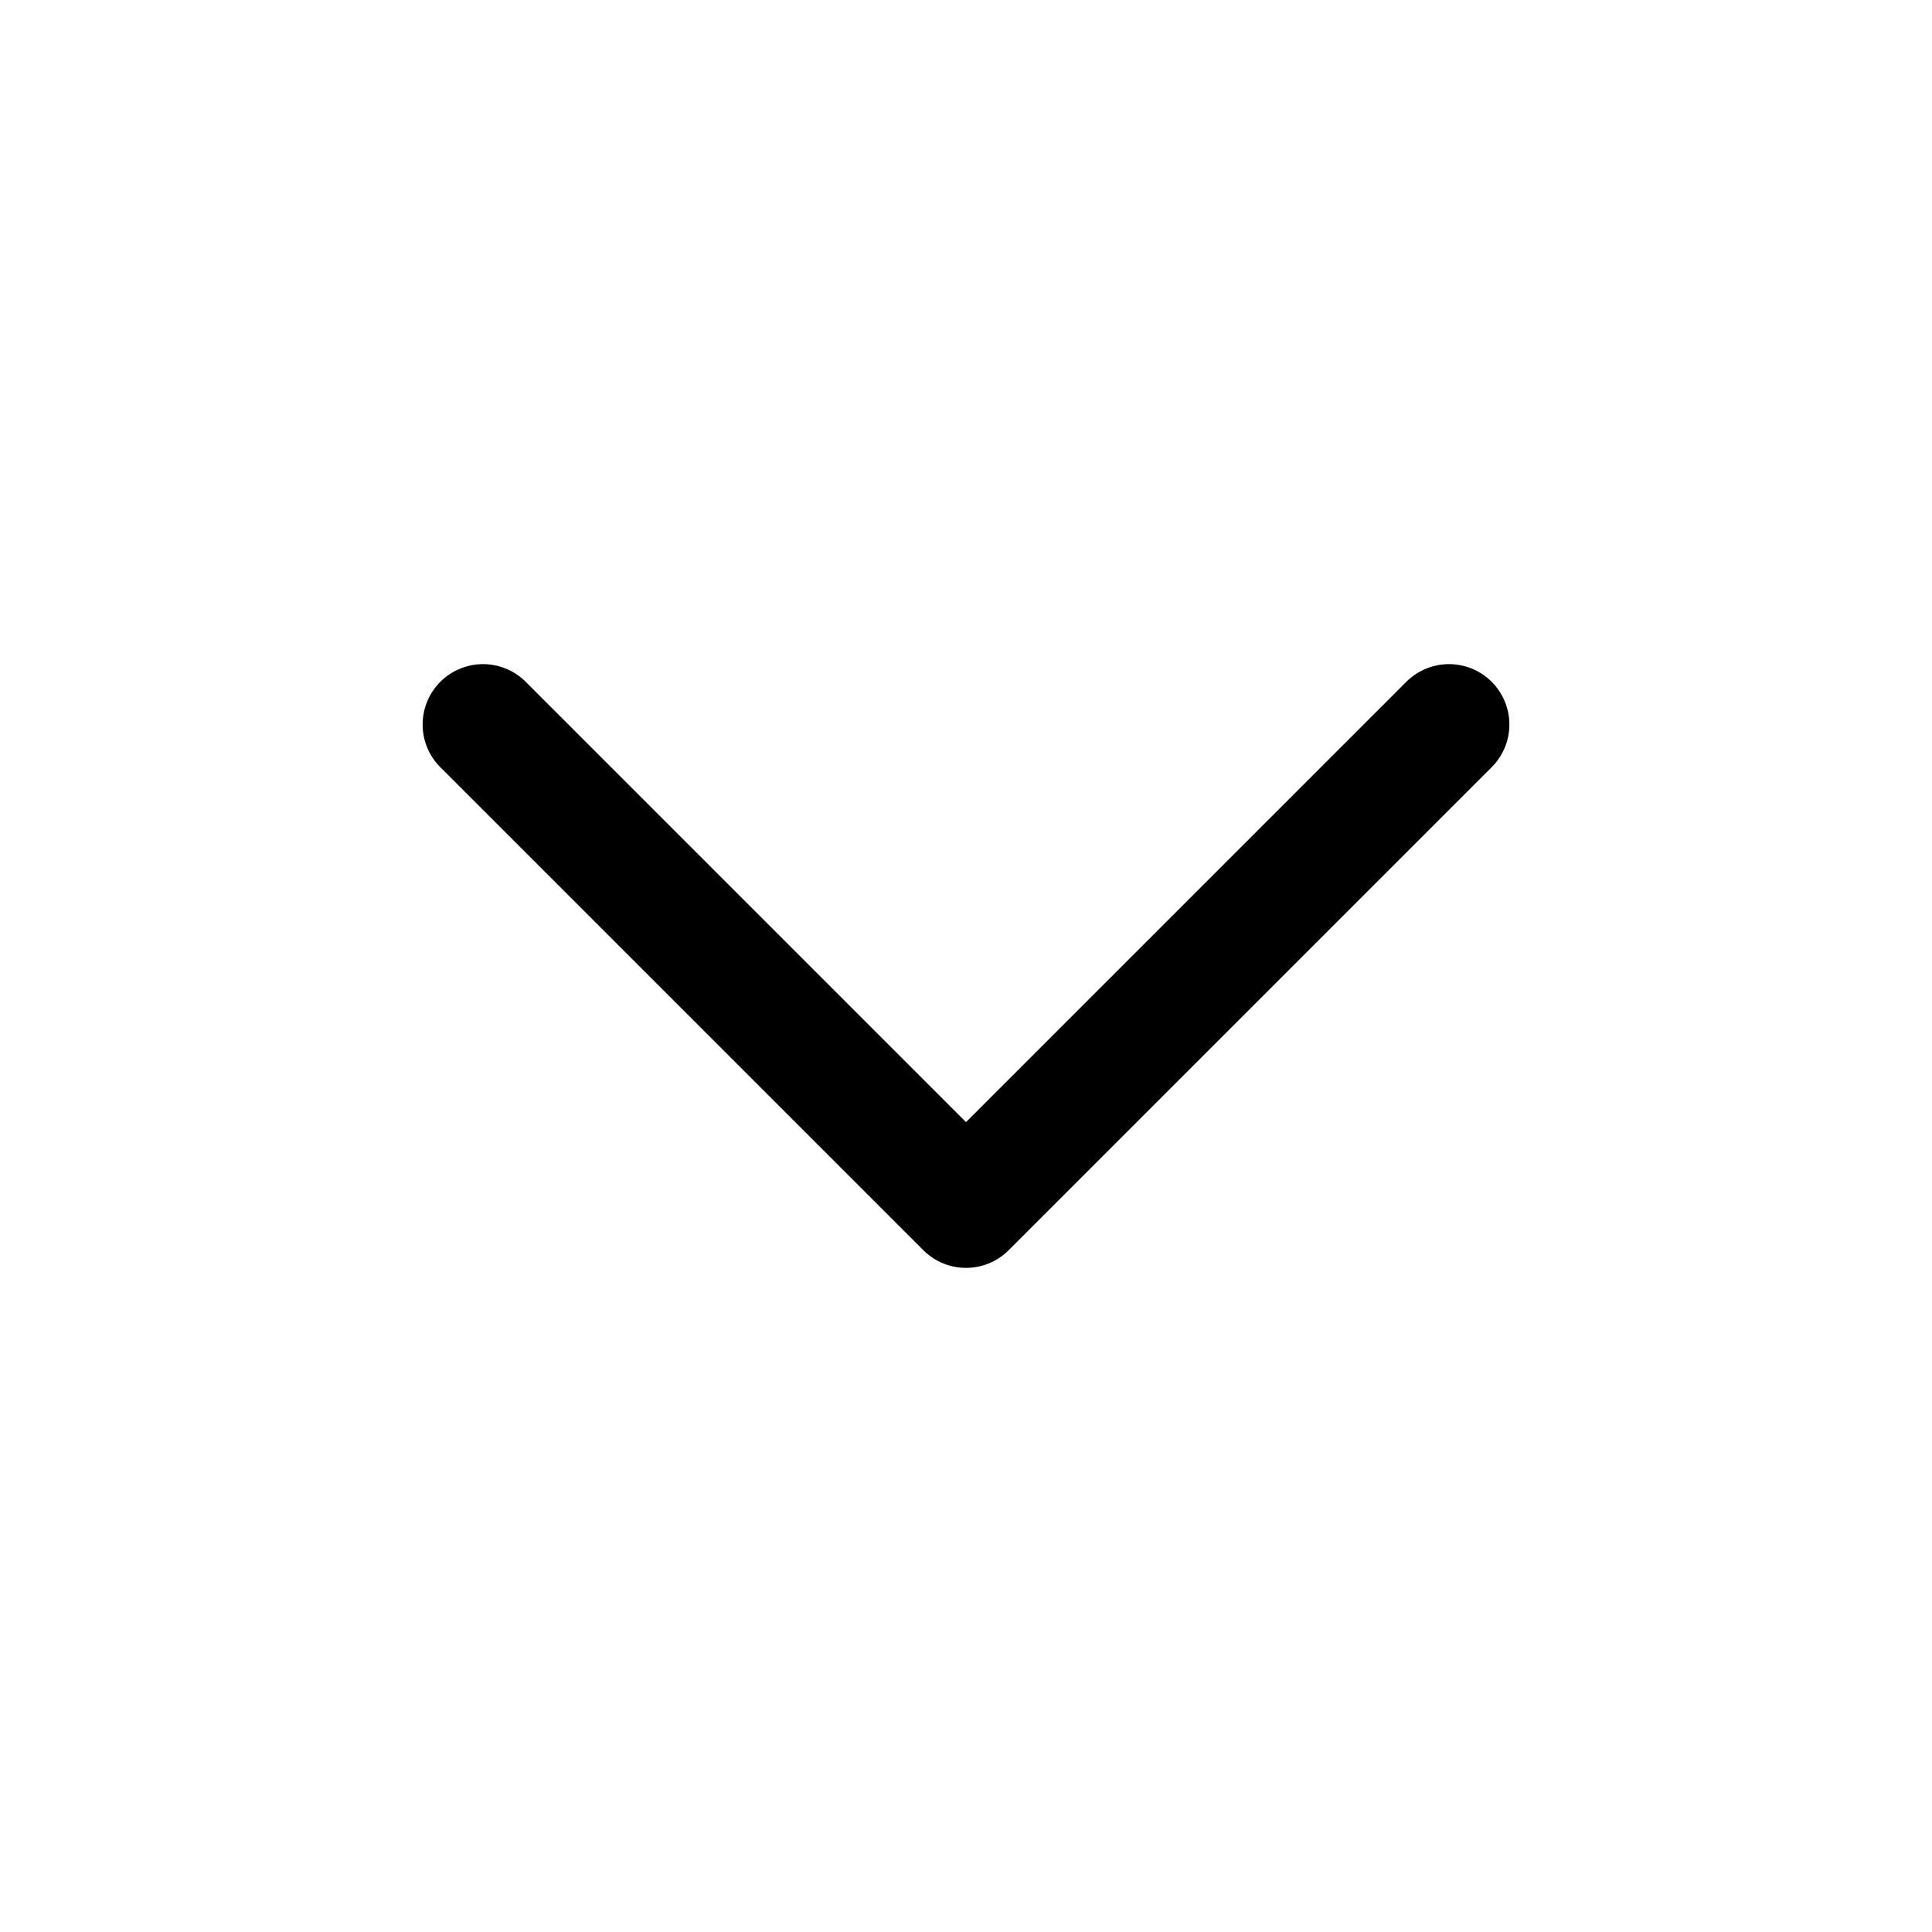
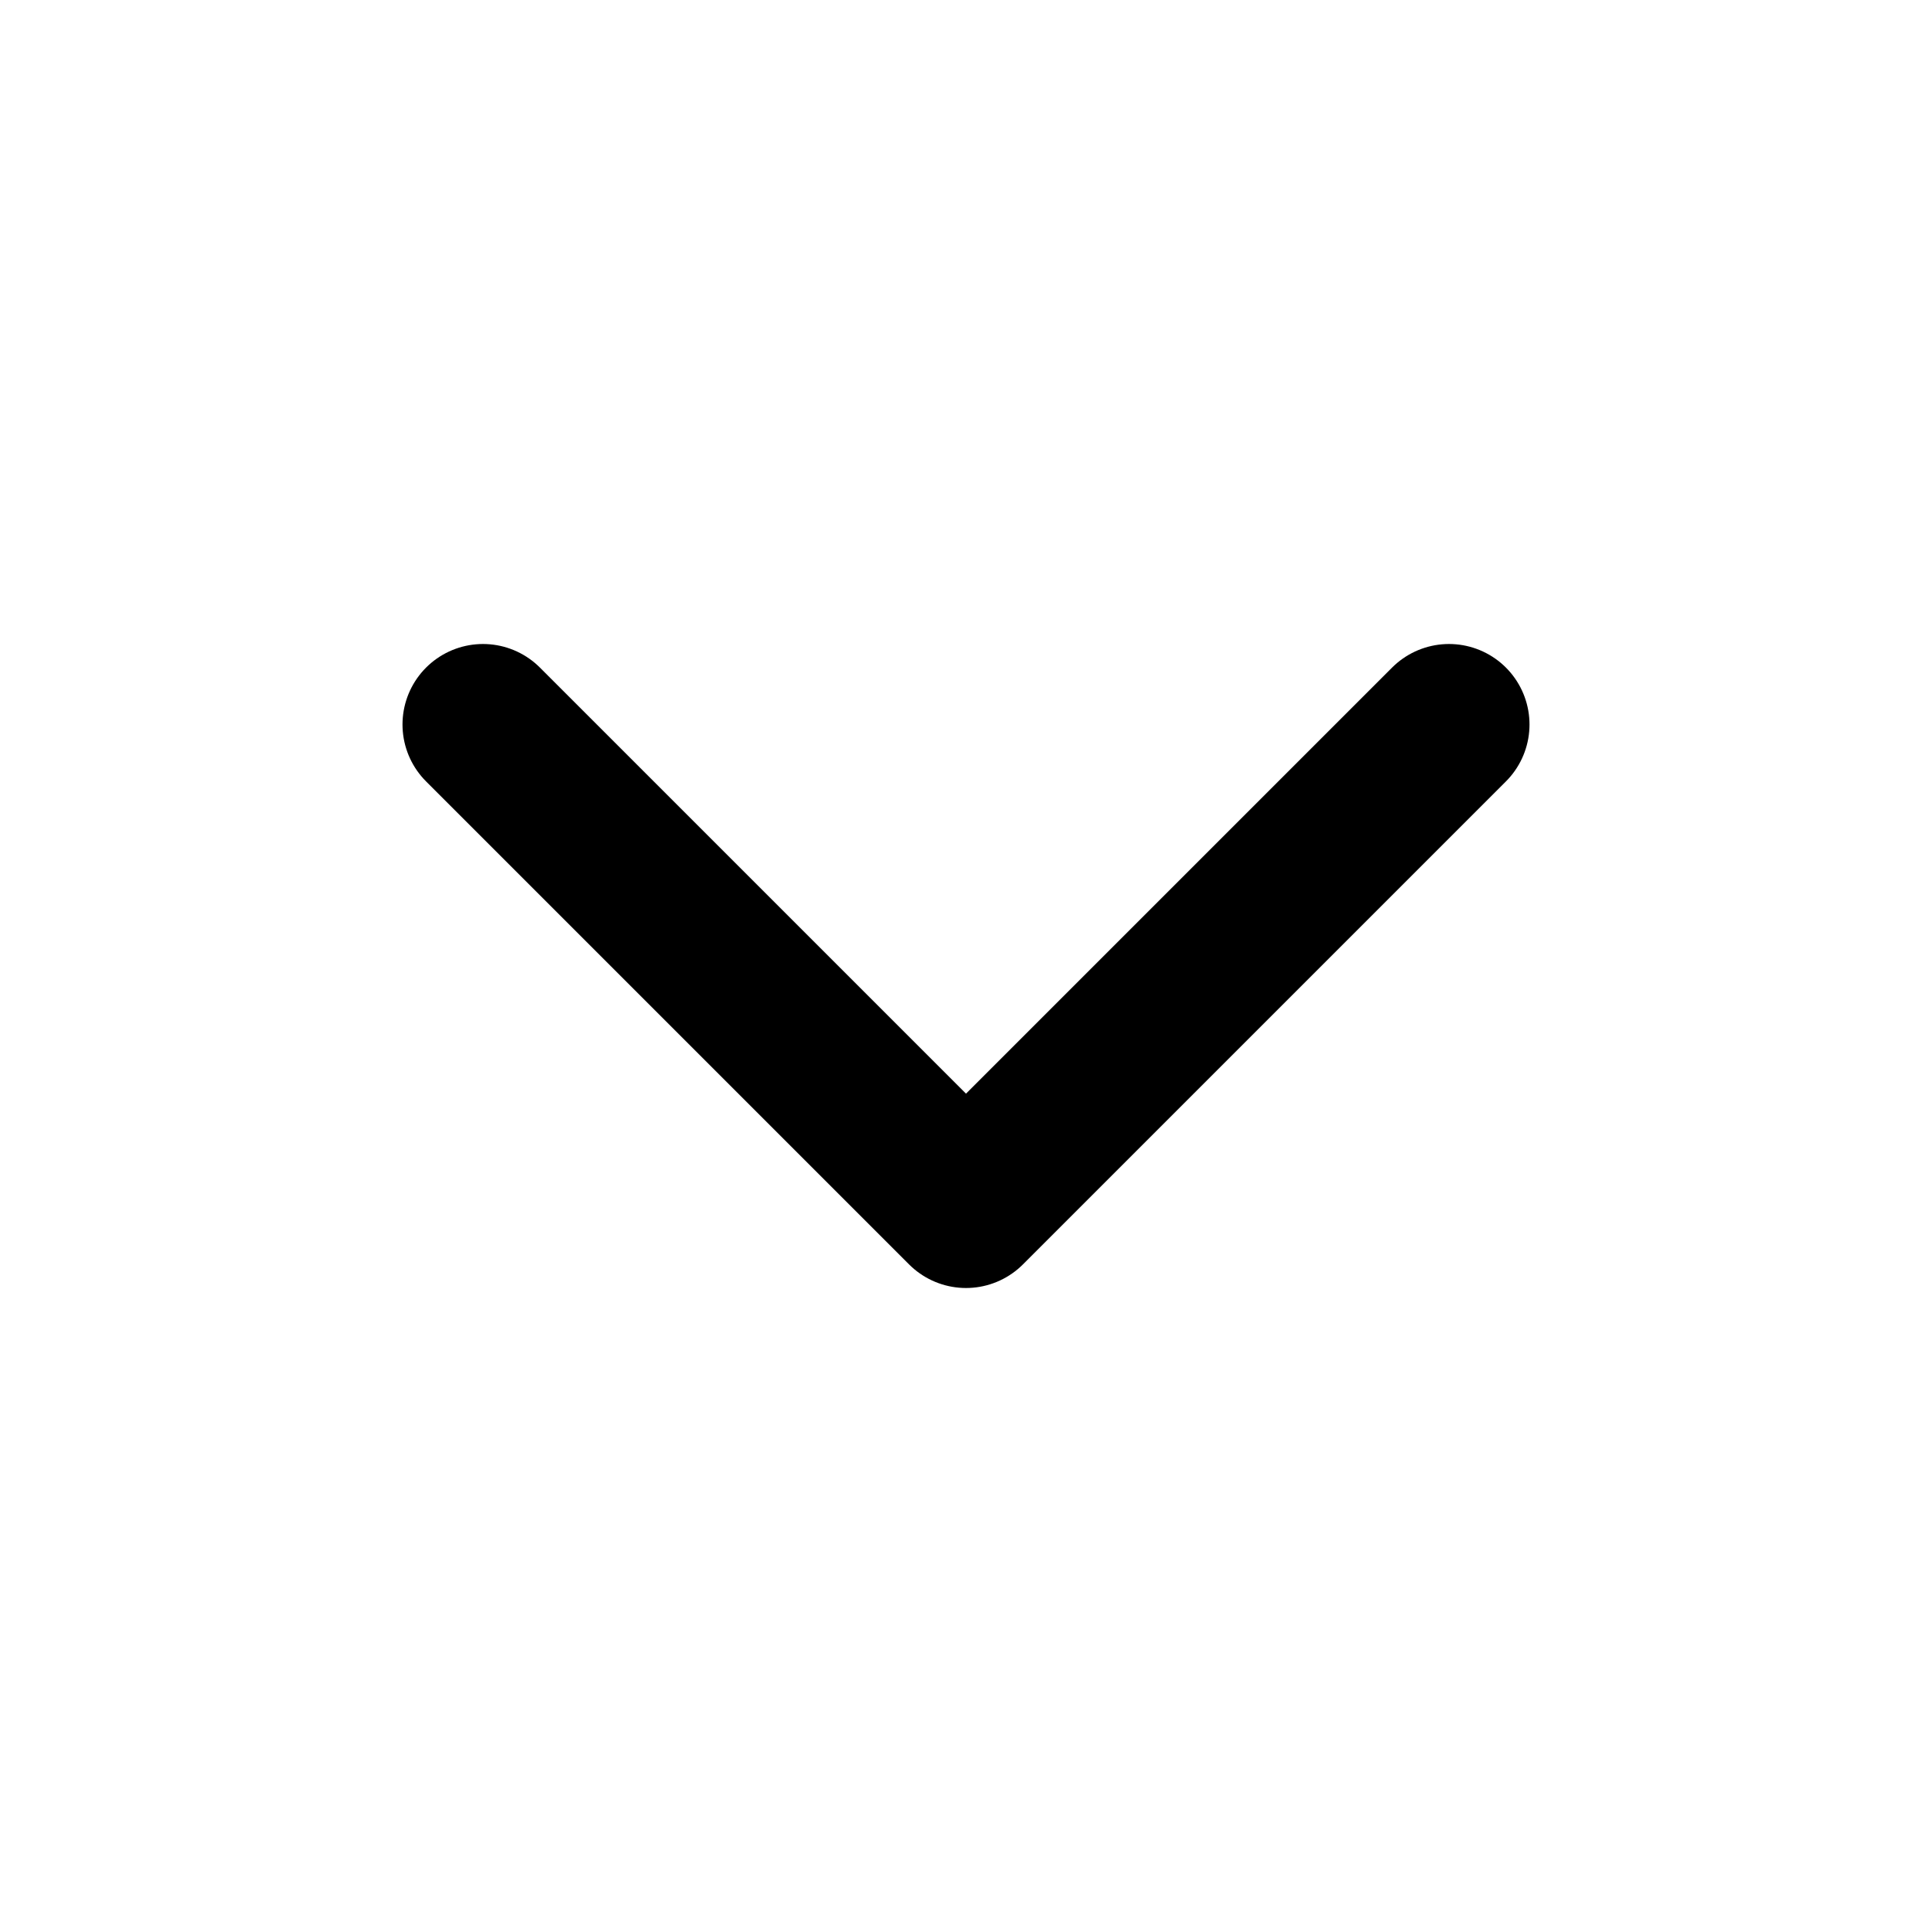
- <svg xmlns="http://www.w3.org/2000/svg" width="24" height="24" viewBox="0 0 24 24" fill="none" stroke="currentColor" stroke-width="1.5" stroke-linecap="round" stroke-linejoin="round">
+ <svg xmlns="http://www.w3.org/2000/svg" width="24" height="24" viewBox="0 0 24 24" fill="none" stroke="currentColor" stroke-width="2" stroke-linecap="round" stroke-linejoin="round">
  <path d="m6 9 6 6 6-6" />
</svg>
